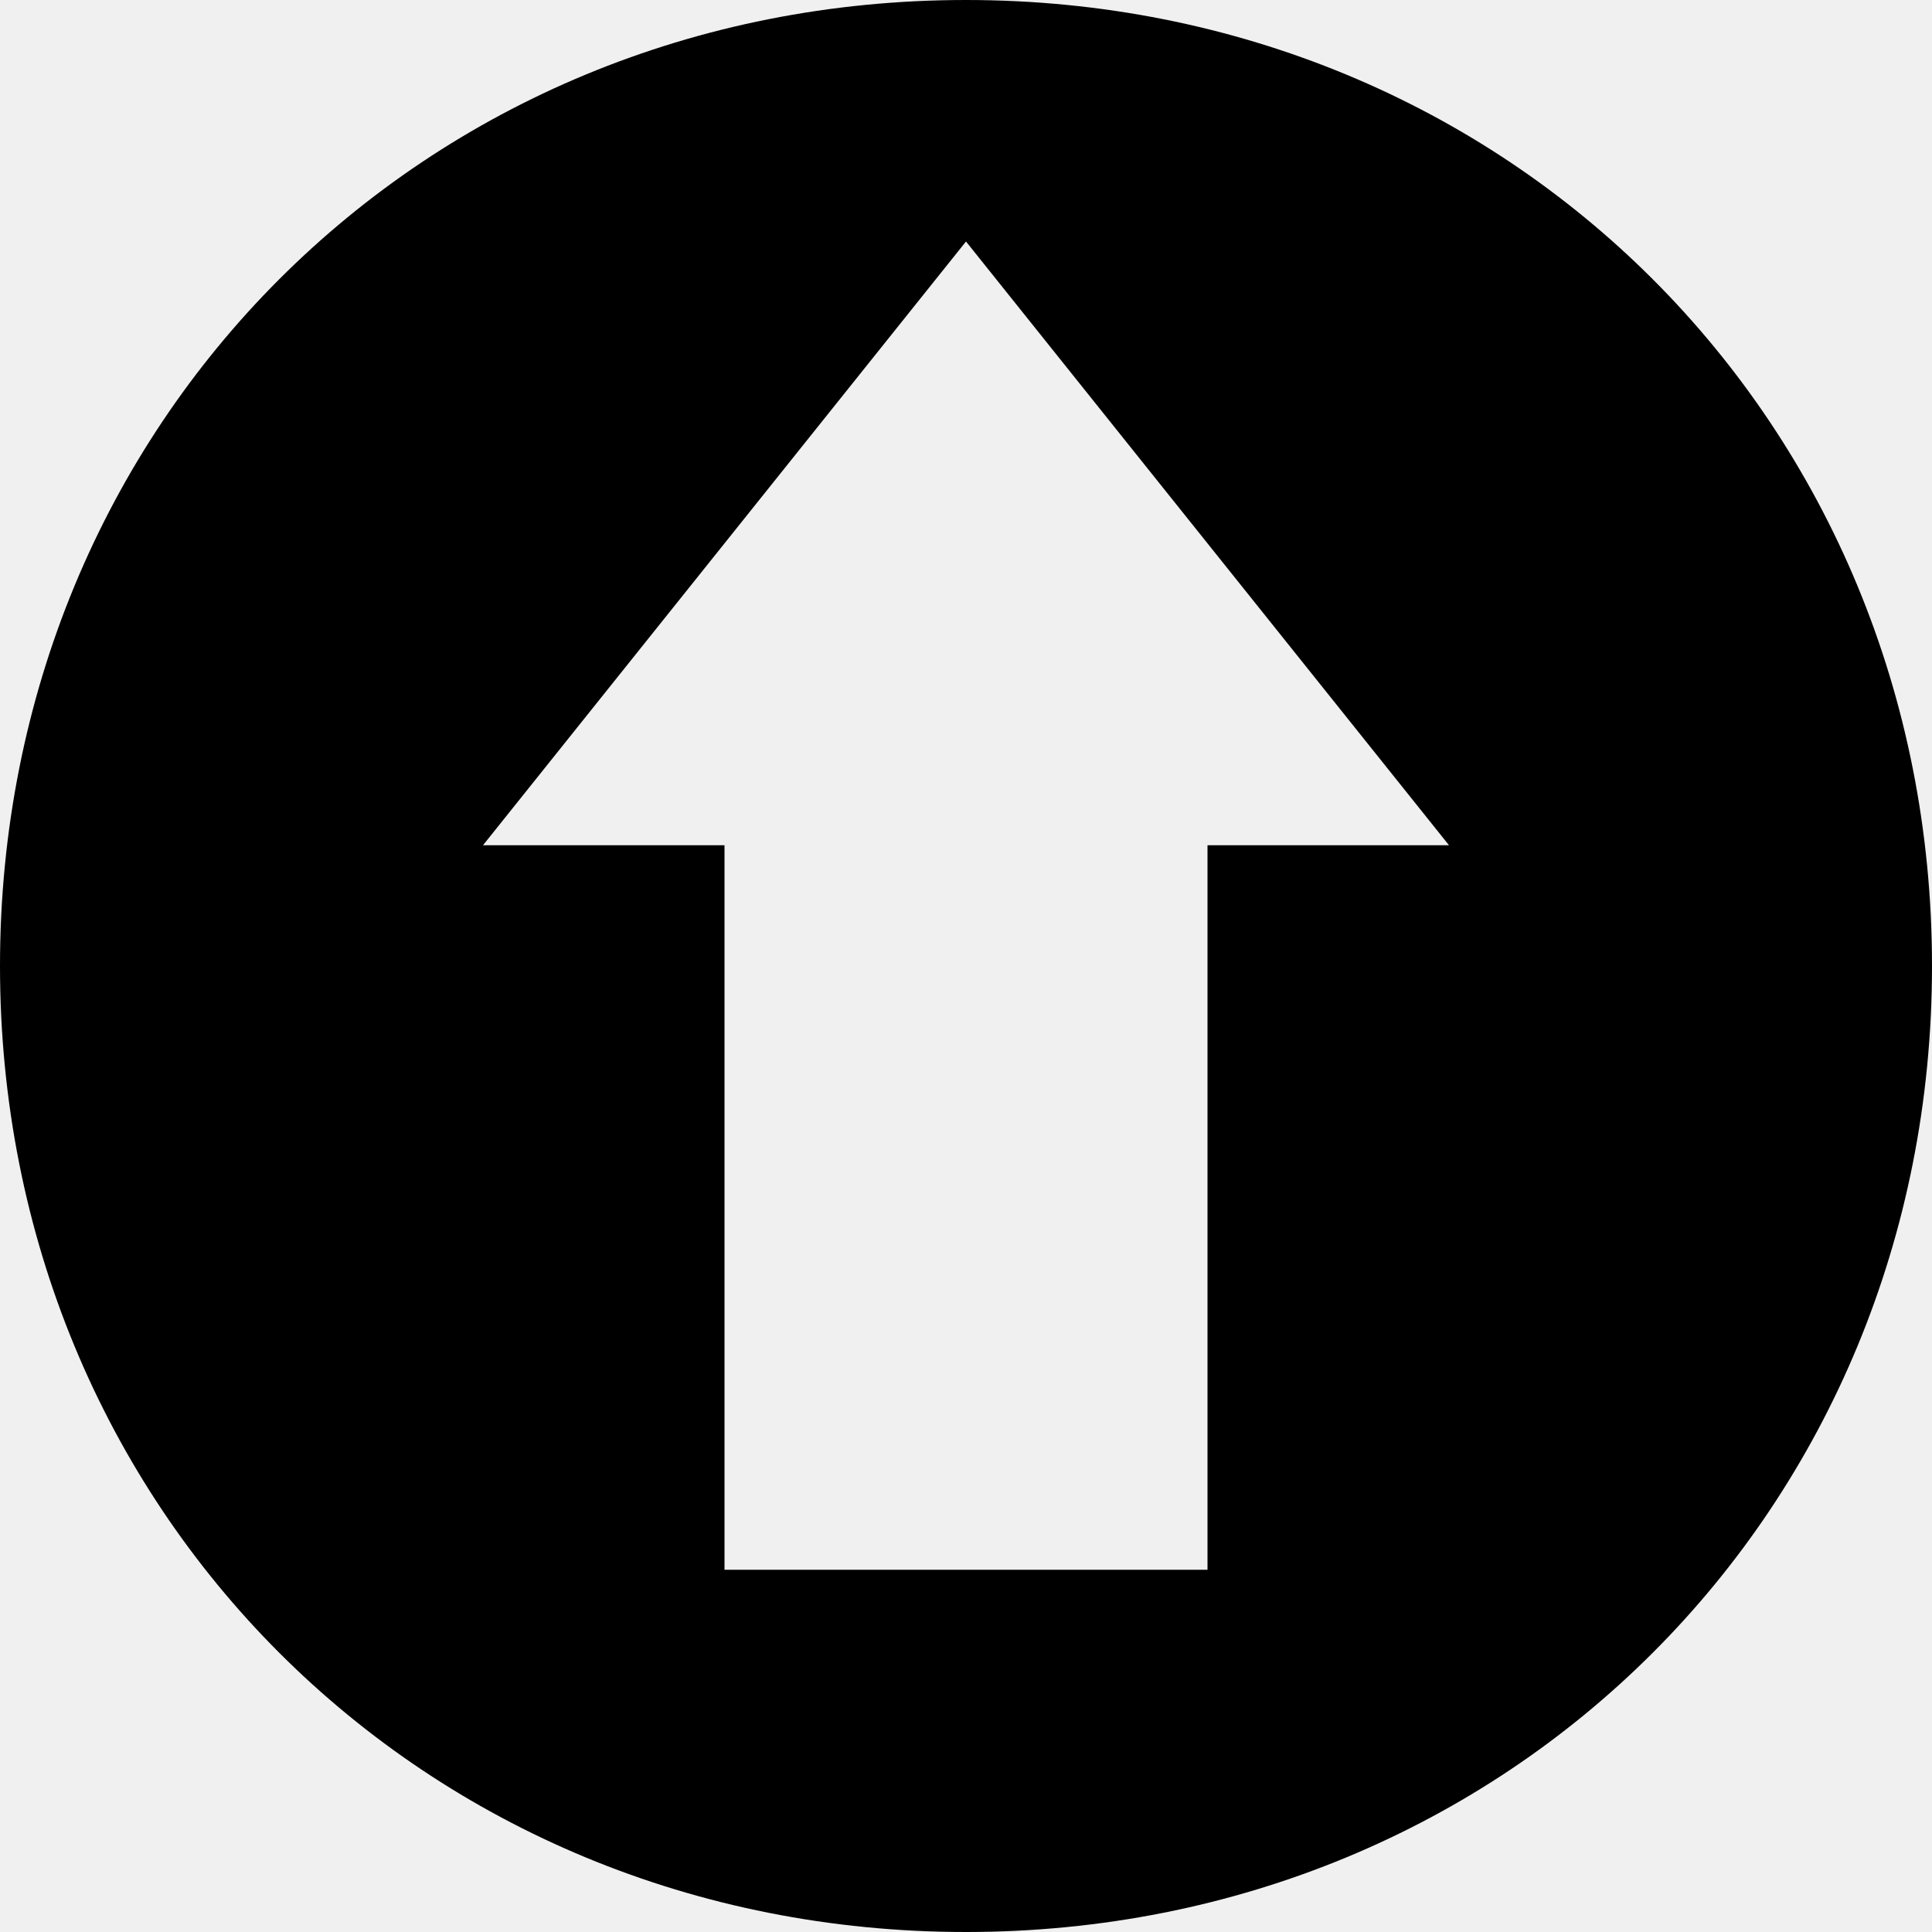
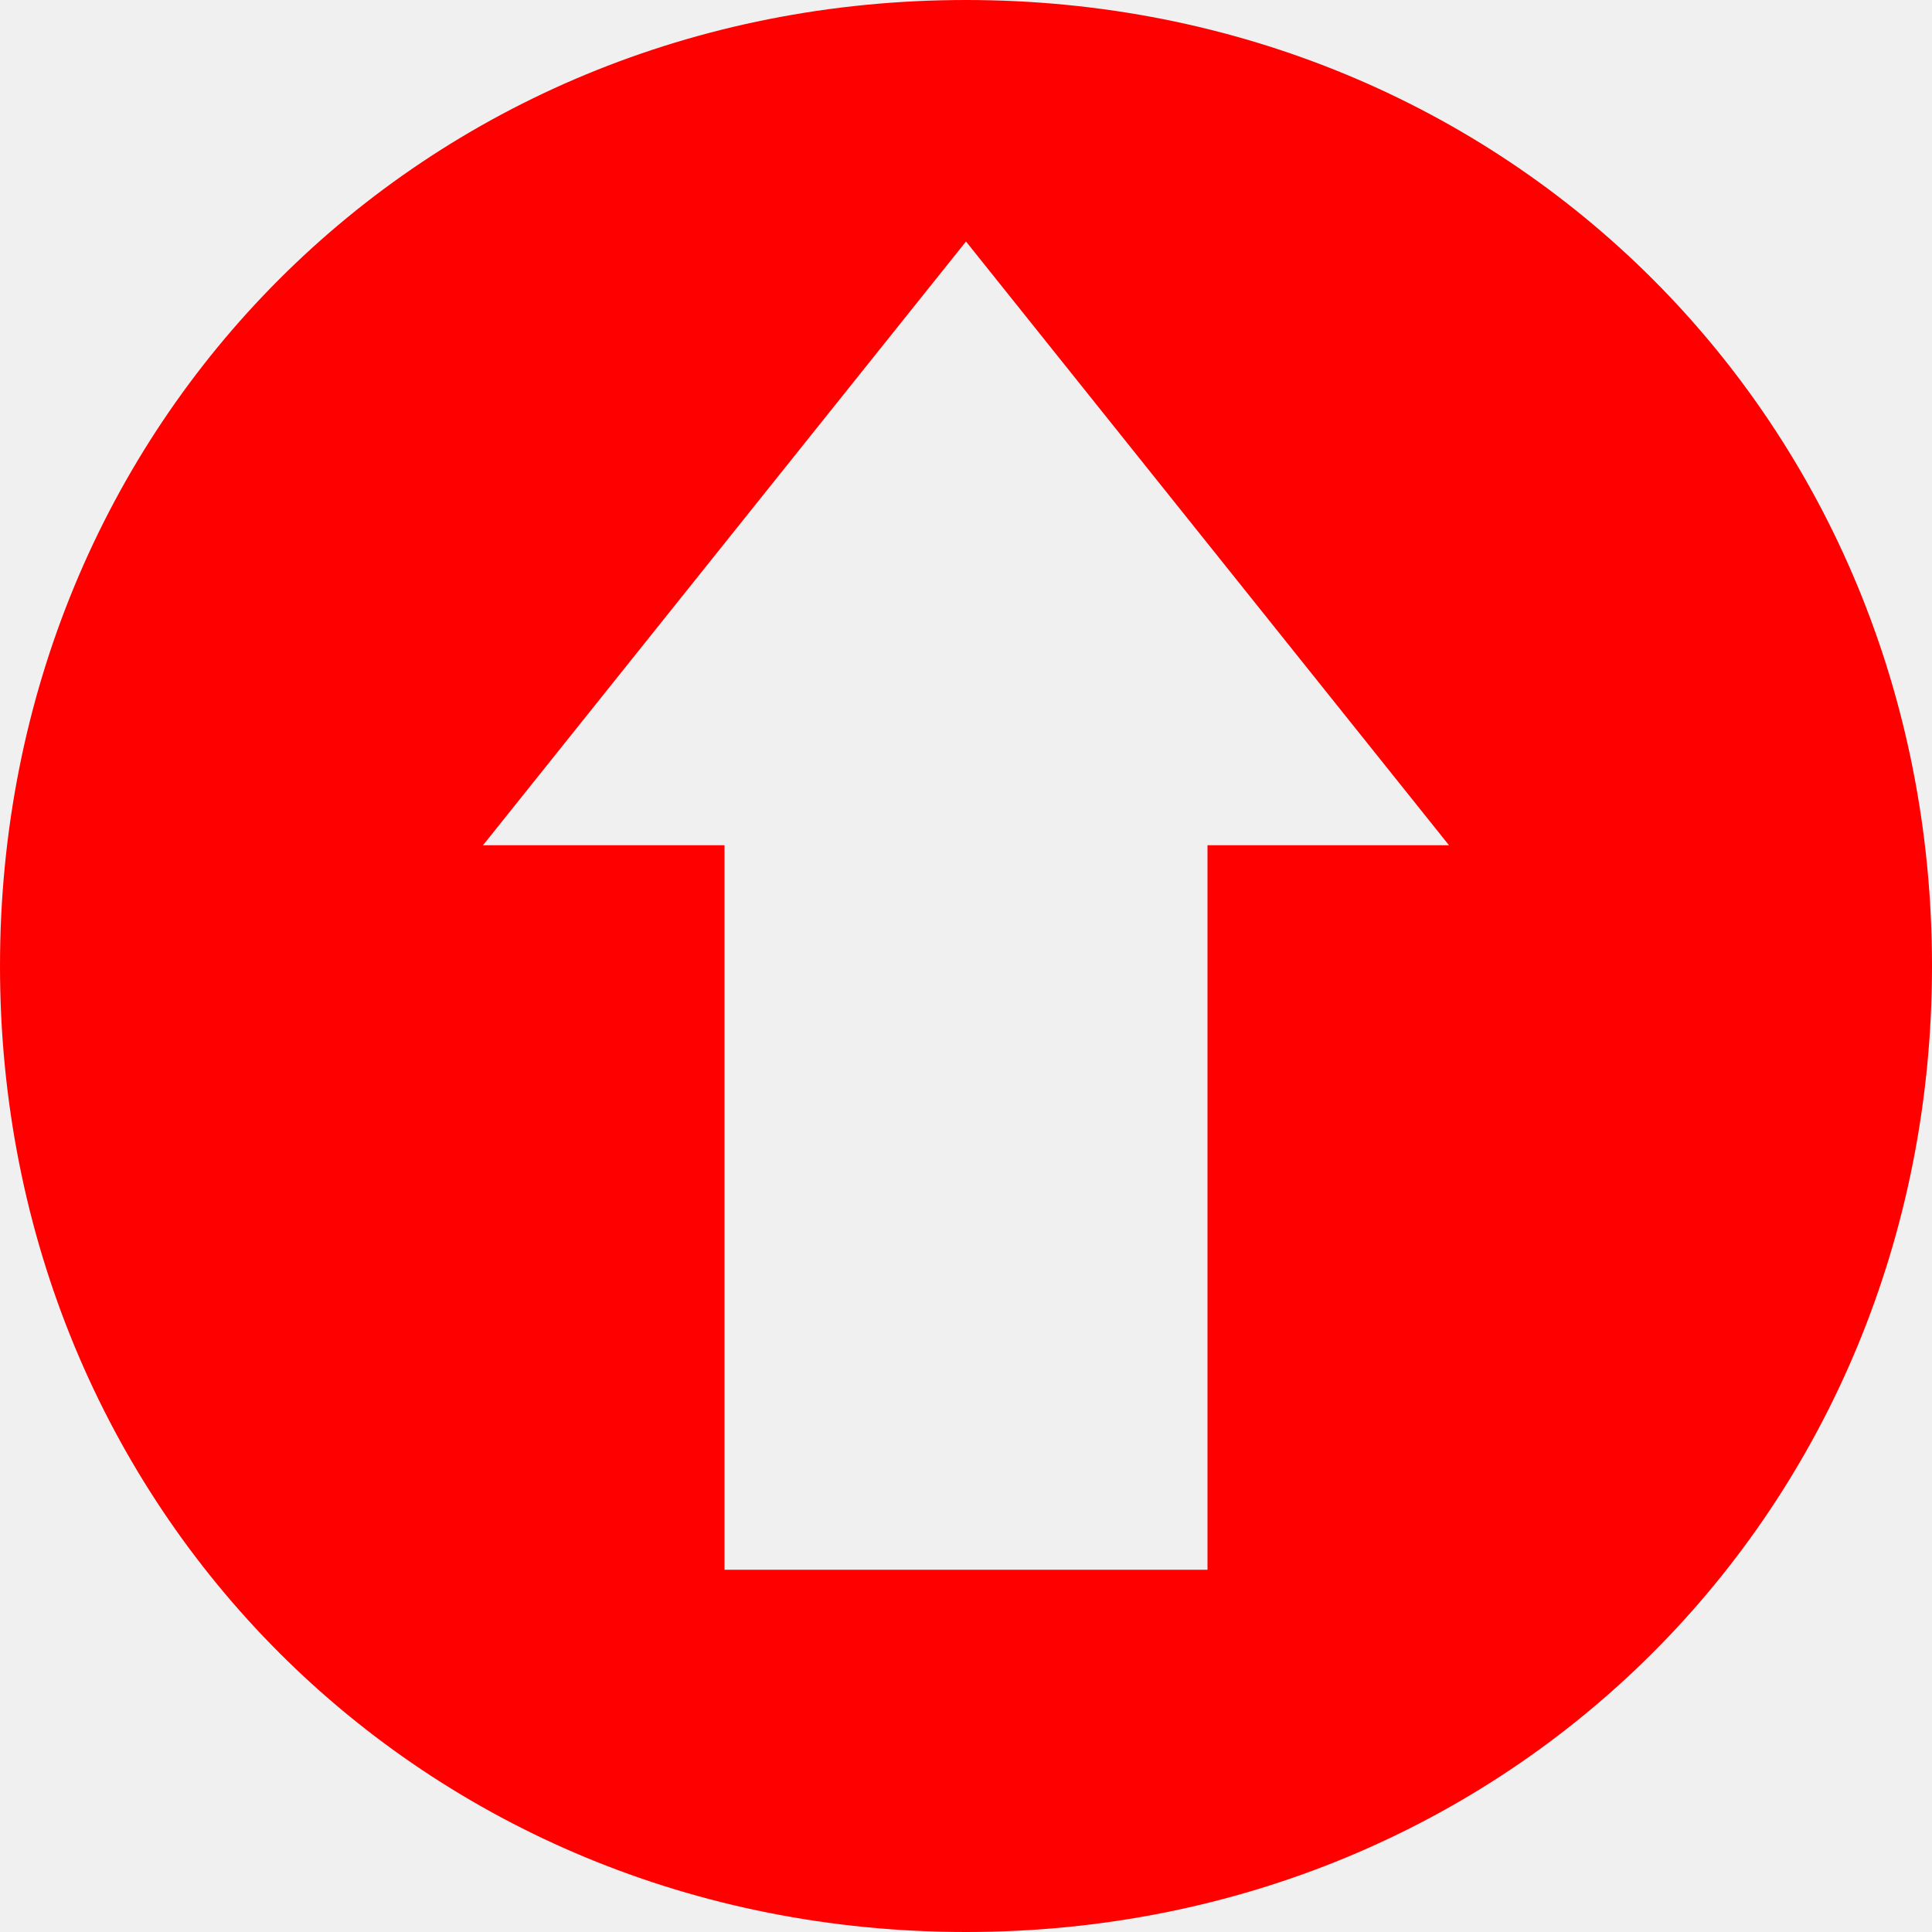
<svg xmlns="http://www.w3.org/2000/svg" height="16px" version="1.1" viewBox="0 0 16 16" width="16px">
-   <defs />
-   <g fill="none" fill-rule="evenodd" id="Icons with numbers" stroke="none" stroke-width="1">
-     <g fill="#000000" id="Group" transform="translate(0, -144)">
-       <path d="M6,151 L6,157 L10,157 L10,151 L12,151 L8,146 L4,151 L6,151 L6,151 Z M8,160 C3.5,160 0,156.5 0,152 C0,147.5 3.5,144 8,144 C12.5,144 16,147.5 16,152 C16,156.5 12.5,160 8,160 L8,160 Z M8,160" id="Shape" />
+   <defs>
+     <style>
+ 			.background {fill: #ff0000;}
+ 		</style>
+   </defs>
+   <g fill="#ffffff" fill-rule="evenodd" stroke="none" stroke-width="1">
+     <g class="background" transform="translate(0, -144)">
+       <path d="M6,151 L6,157 L10,157 L10,151 L12,151 L8,146 L4,151 L6,151 L6,151 Z M8,160 C3.5,160 0,156.5 0,152 C0,147.5 3.5,144 8,144 C12.5,144 16,147.5 16,152 C16,156.5 12.5,160 8,160 L8,160 Z M8,160" />
    </g>
  </g>
</svg>
